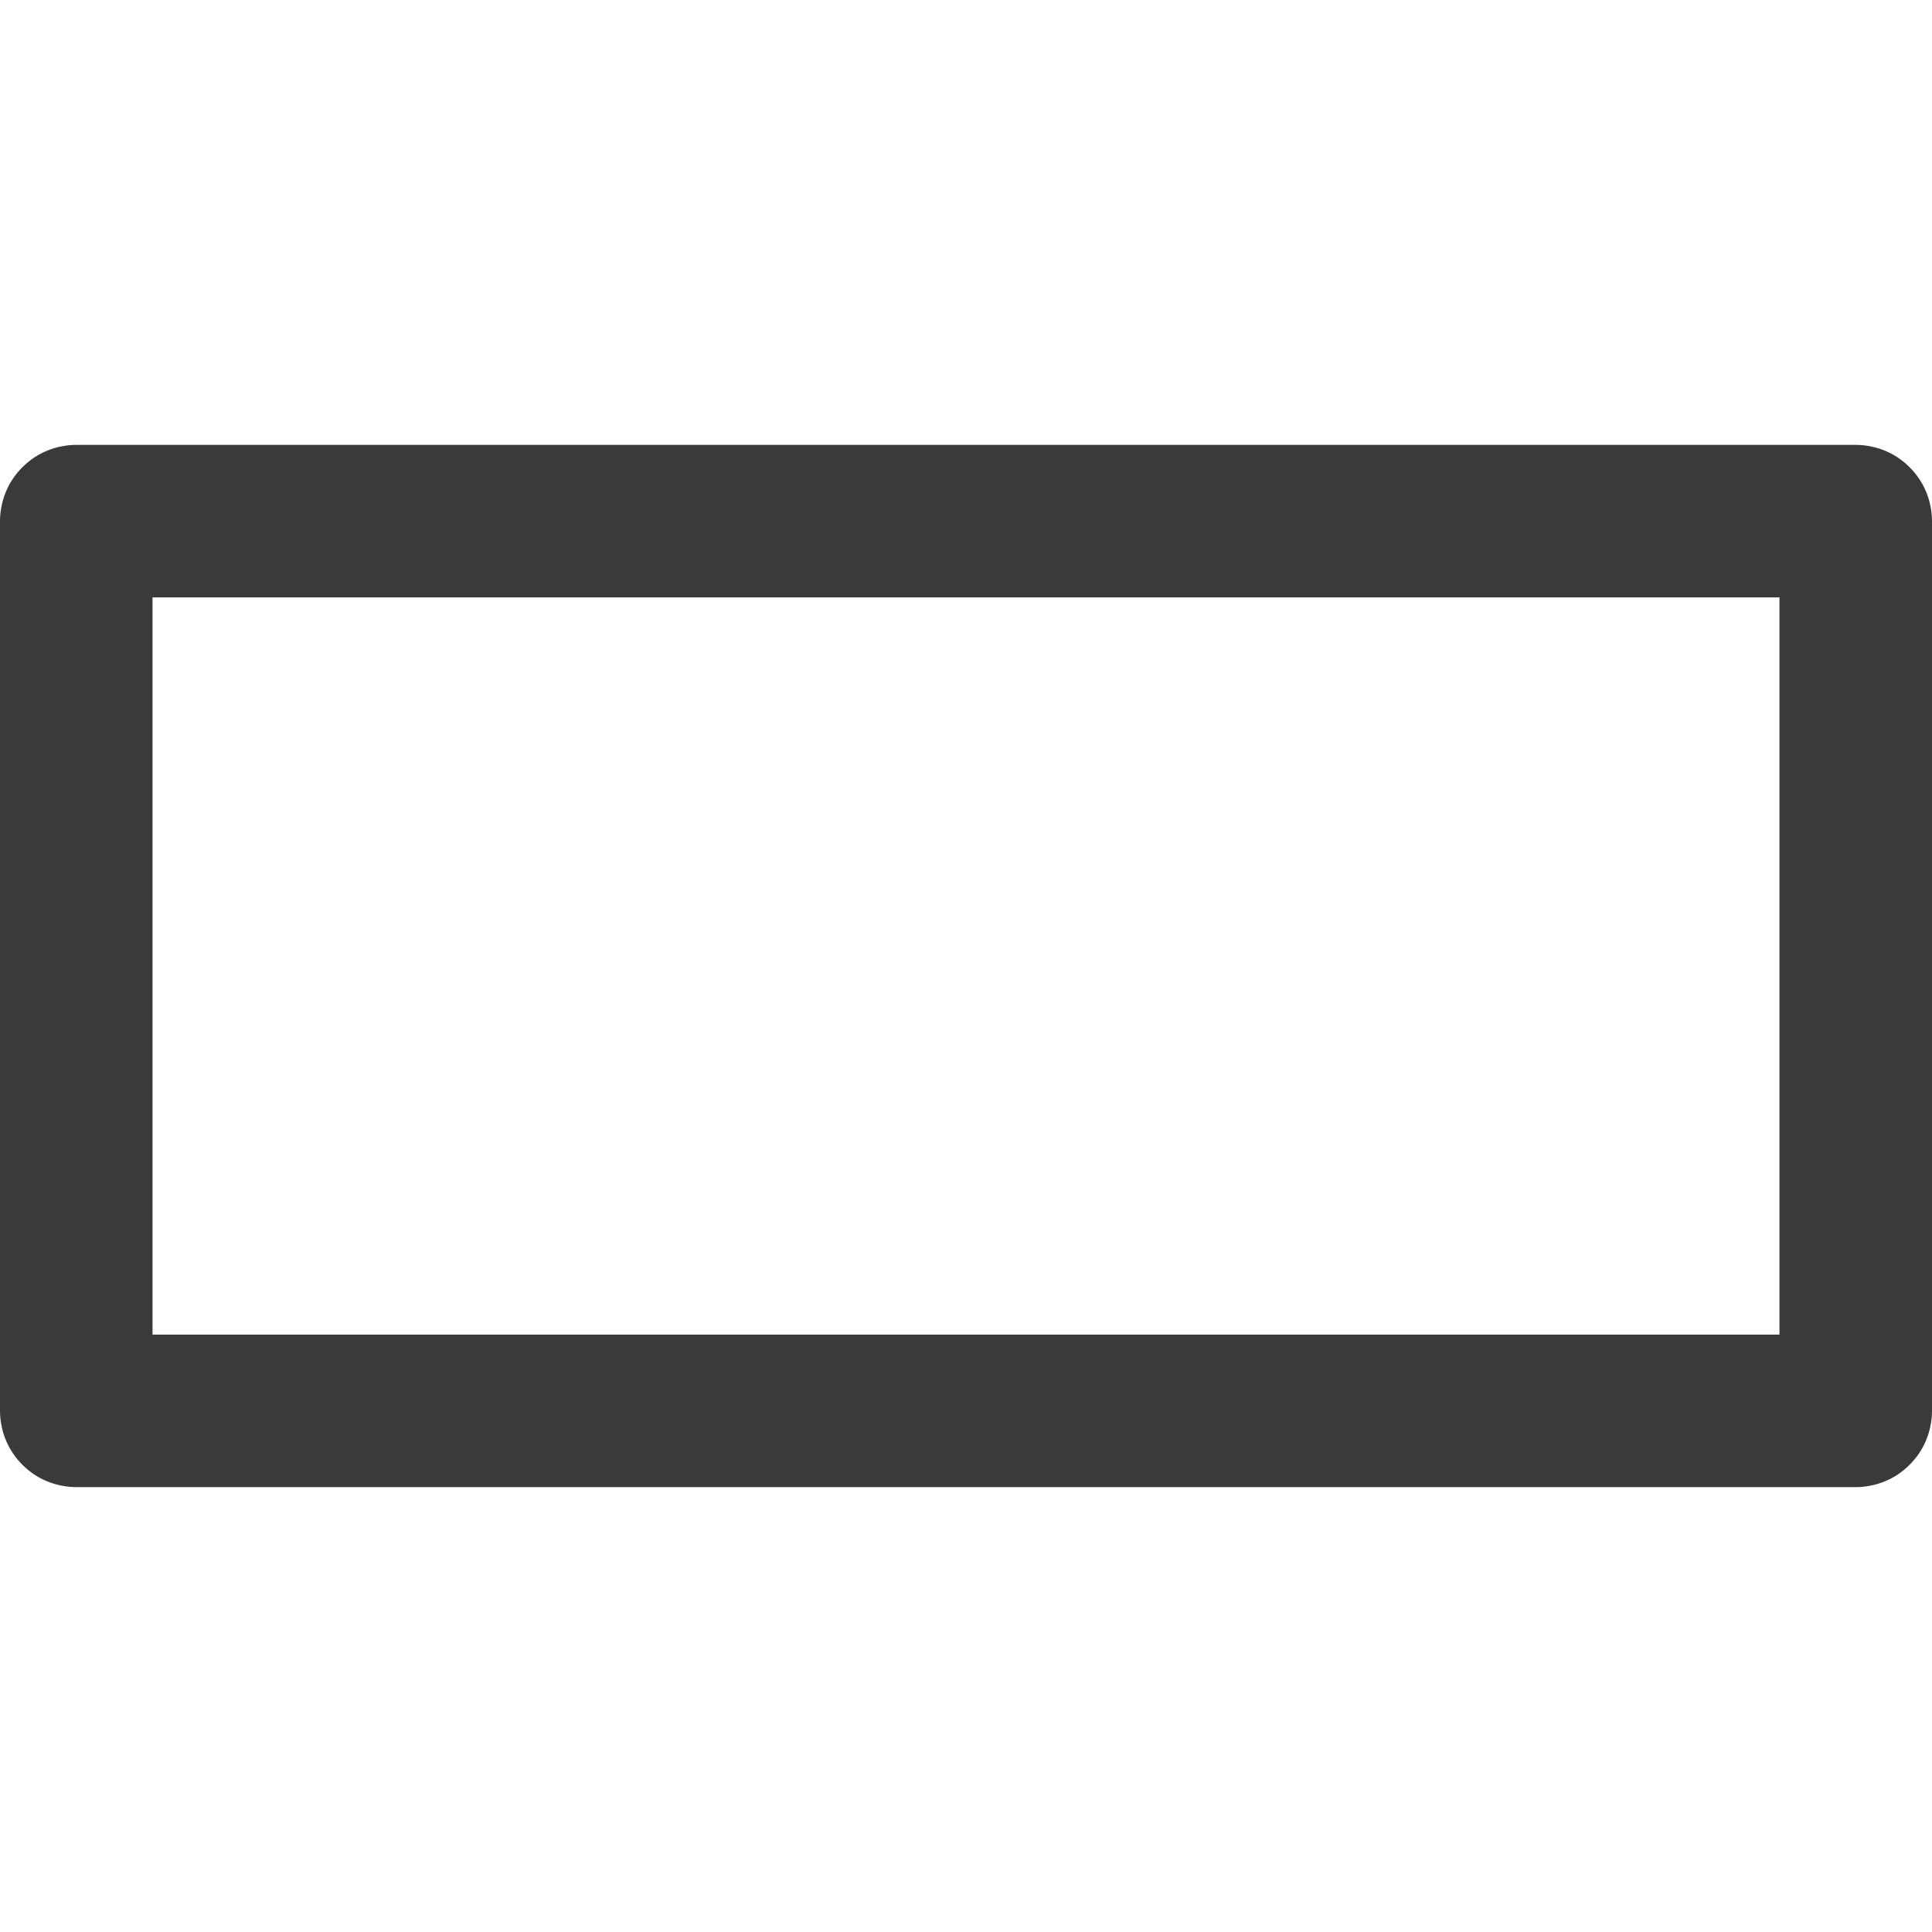
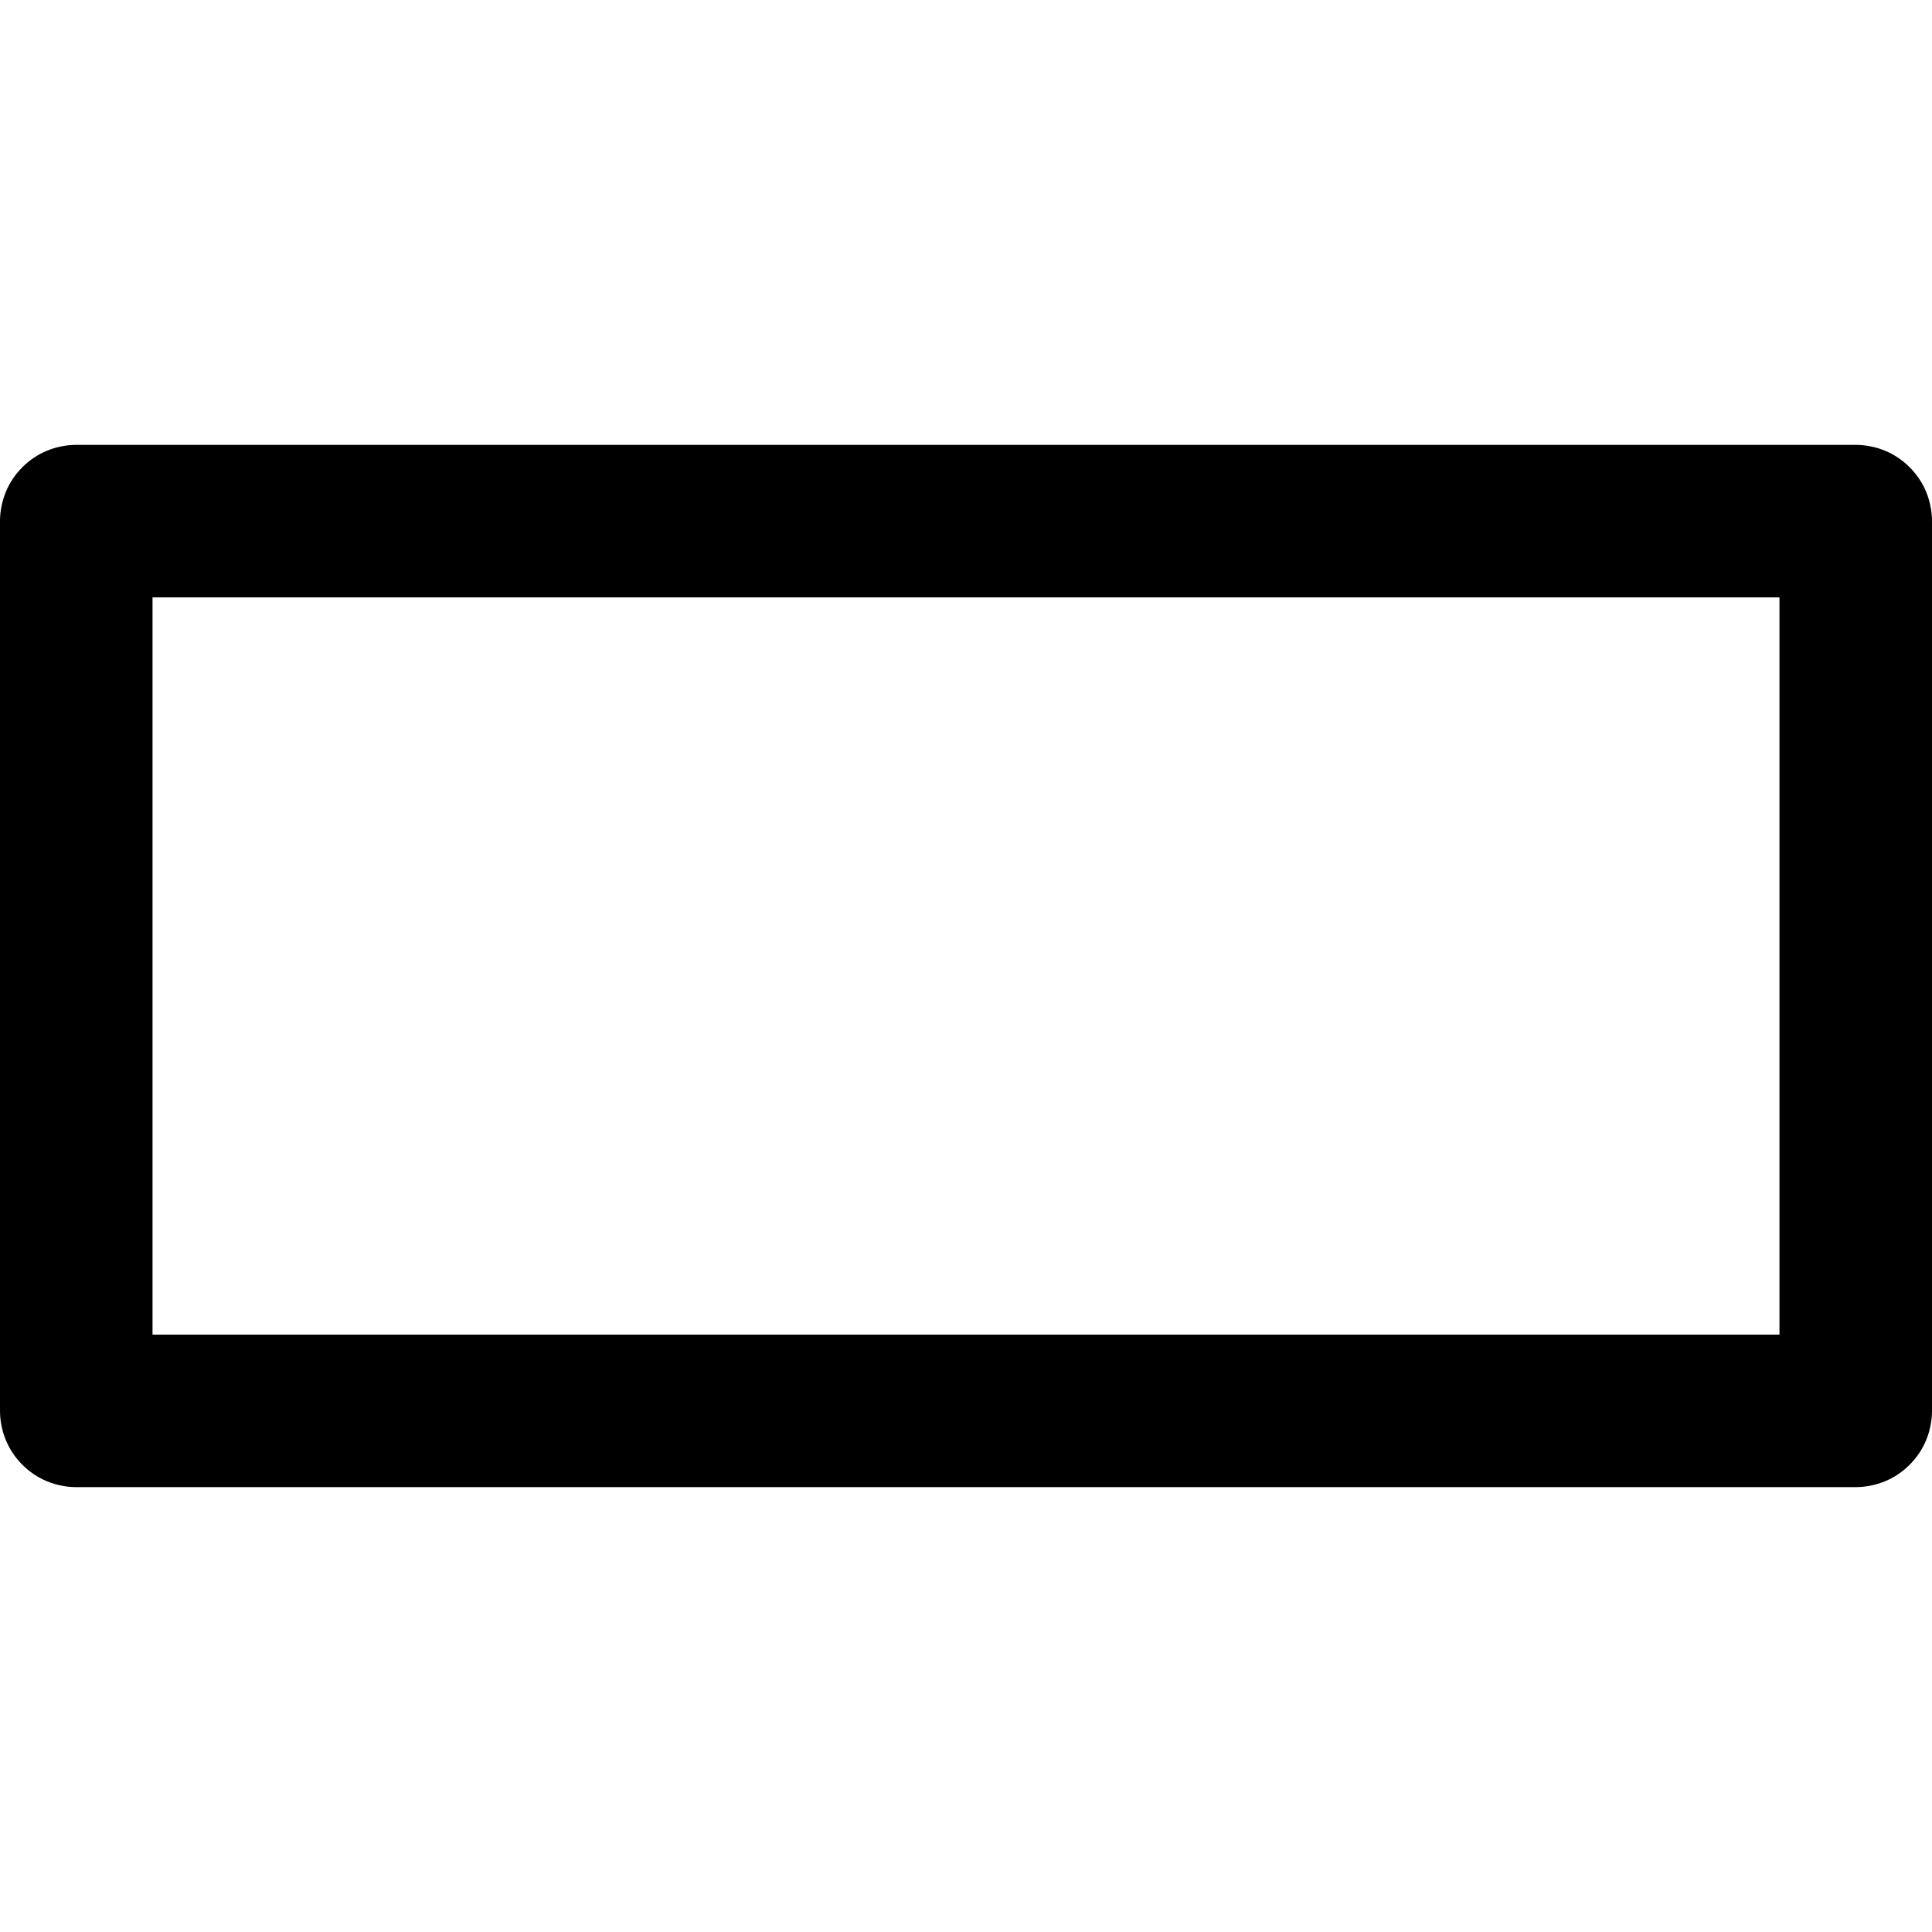
<svg xmlns="http://www.w3.org/2000/svg" viewBox="0.4 3.9 15.2 8.2" width="16" height="16">
-   <path d="M0.4,11.5L0.4,4.5Q0.4,4.441,0.412,4.383Q0.423,4.325,0.446,4.27Q0.468,4.216,0.501,4.167Q0.534,4.118,0.576,4.076Q0.618,4.034,0.667,4.001Q0.716,3.968,0.77,3.946Q0.825,3.923,0.883,3.912Q0.941,3.9,1,3.9L15,3.9Q15.059,3.9,15.117,3.912Q15.175,3.923,15.23,3.946Q15.284,3.968,15.333,4.001Q15.382,4.034,15.424,4.076Q15.466,4.118,15.499,4.167Q15.532,4.216,15.554,4.27Q15.577,4.325,15.588,4.383Q15.6,4.441,15.6,4.5L15.6,11.5Q15.6,11.559,15.588,11.617Q15.577,11.675,15.554,11.73Q15.532,11.784,15.499,11.833Q15.466,11.882,15.424,11.924Q15.382,11.966,15.333,11.999Q15.284,12.032,15.23,12.054Q15.175,12.077,15.117,12.088Q15.059,12.1,15,12.1L1,12.1Q0.941,12.1,0.883,12.088Q0.825,12.077,0.77,12.054Q0.716,12.032,0.667,11.999Q0.618,11.966,0.576,11.924Q0.534,11.882,0.501,11.833Q0.468,11.784,0.446,11.73Q0.423,11.675,0.412,11.617Q0.4,11.559,0.4,11.5ZM14.4,5.1L1.6,5.1L1.6,10.9L14.4,10.9L14.4,5.1Z" fill="#3A3A3A" />
+   <path d="M0.4,11.5L0.4,4.5Q0.4,4.441,0.412,4.383Q0.423,4.325,0.446,4.27Q0.468,4.216,0.501,4.167Q0.534,4.118,0.576,4.076Q0.618,4.034,0.667,4.001Q0.716,3.968,0.77,3.946Q0.825,3.923,0.883,3.912Q0.941,3.9,1,3.9L15,3.9Q15.059,3.9,15.117,3.912Q15.175,3.923,15.23,3.946Q15.284,3.968,15.333,4.001Q15.382,4.034,15.424,4.076Q15.466,4.118,15.499,4.167Q15.532,4.216,15.554,4.27Q15.577,4.325,15.588,4.383Q15.6,4.441,15.6,4.5L15.6,11.5Q15.6,11.559,15.588,11.617Q15.577,11.675,15.554,11.73Q15.532,11.784,15.499,11.833Q15.466,11.882,15.424,11.924Q15.382,11.966,15.333,11.999Q15.284,12.032,15.23,12.054Q15.175,12.077,15.117,12.088Q15.059,12.1,15,12.1L1,12.1Q0.941,12.1,0.883,12.088Q0.825,12.077,0.77,12.054Q0.716,12.032,0.667,11.999Q0.618,11.966,0.576,11.924Q0.534,11.882,0.501,11.833Q0.468,11.784,0.446,11.73Q0.423,11.675,0.412,11.617Q0.4,11.559,0.4,11.5ZM14.4,5.1L1.6,5.1L1.6,10.9L14.4,10.9L14.4,5.1Z" fill="currentColor" />
</svg>
